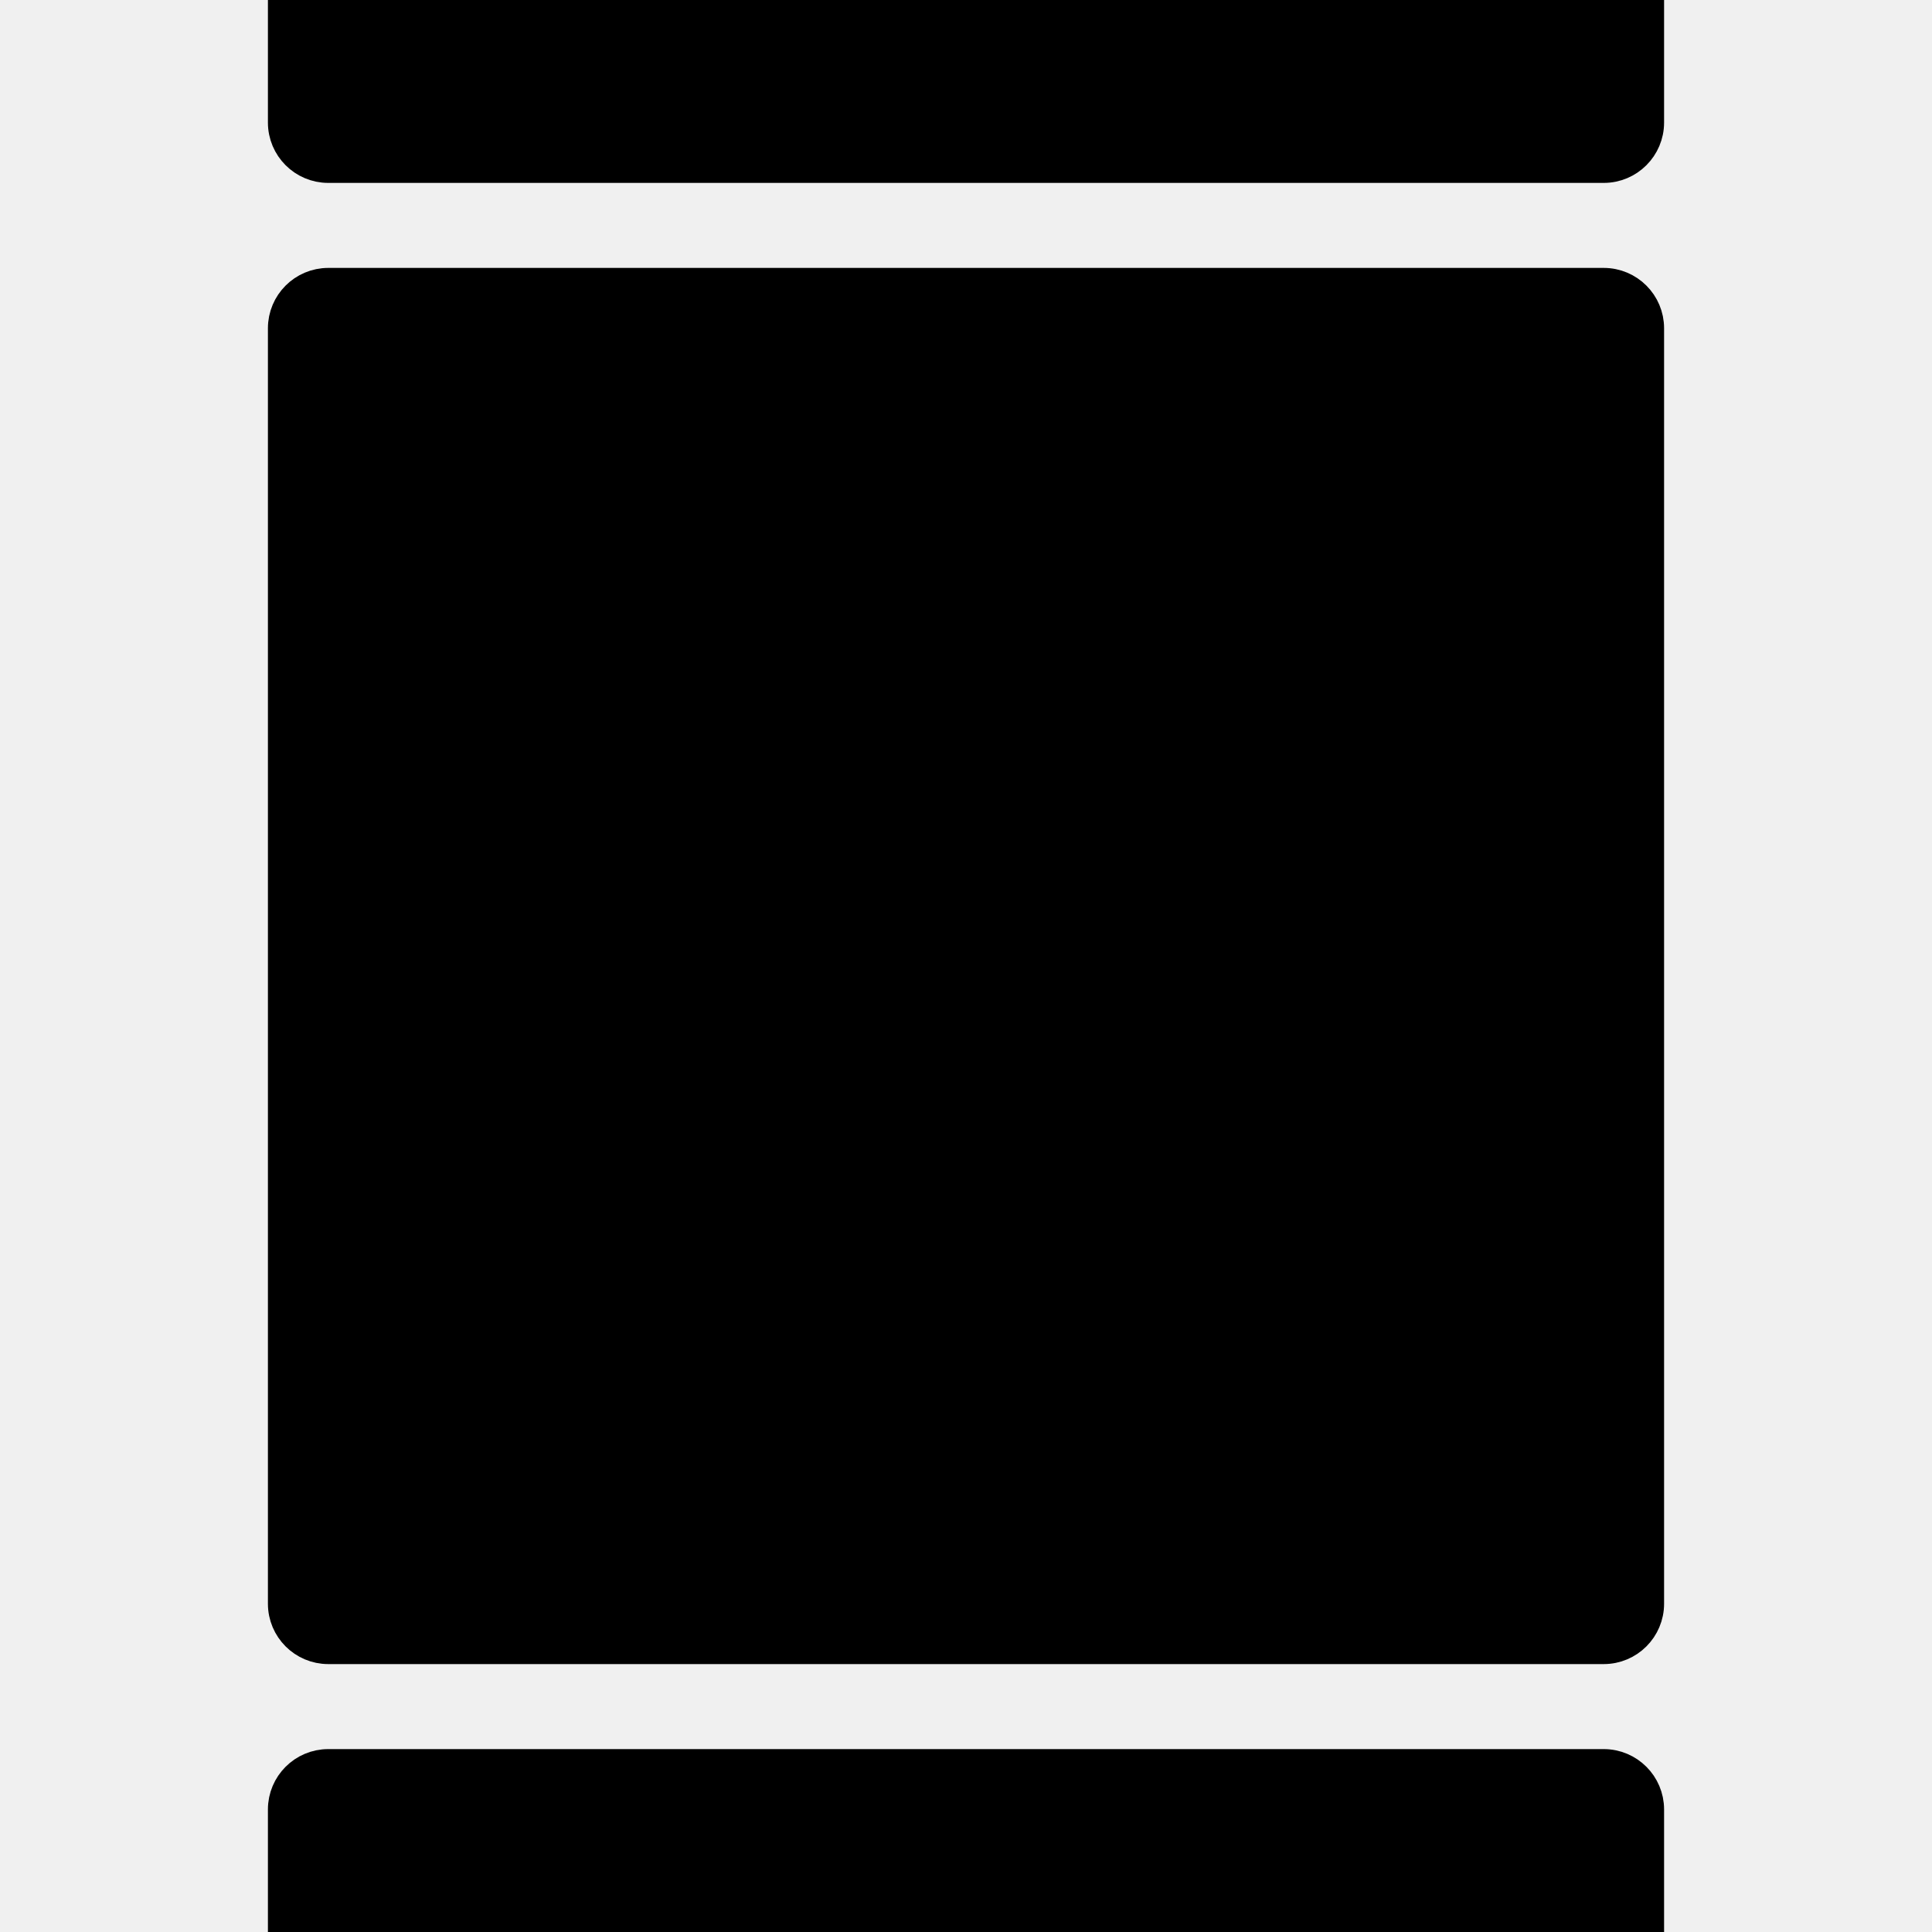
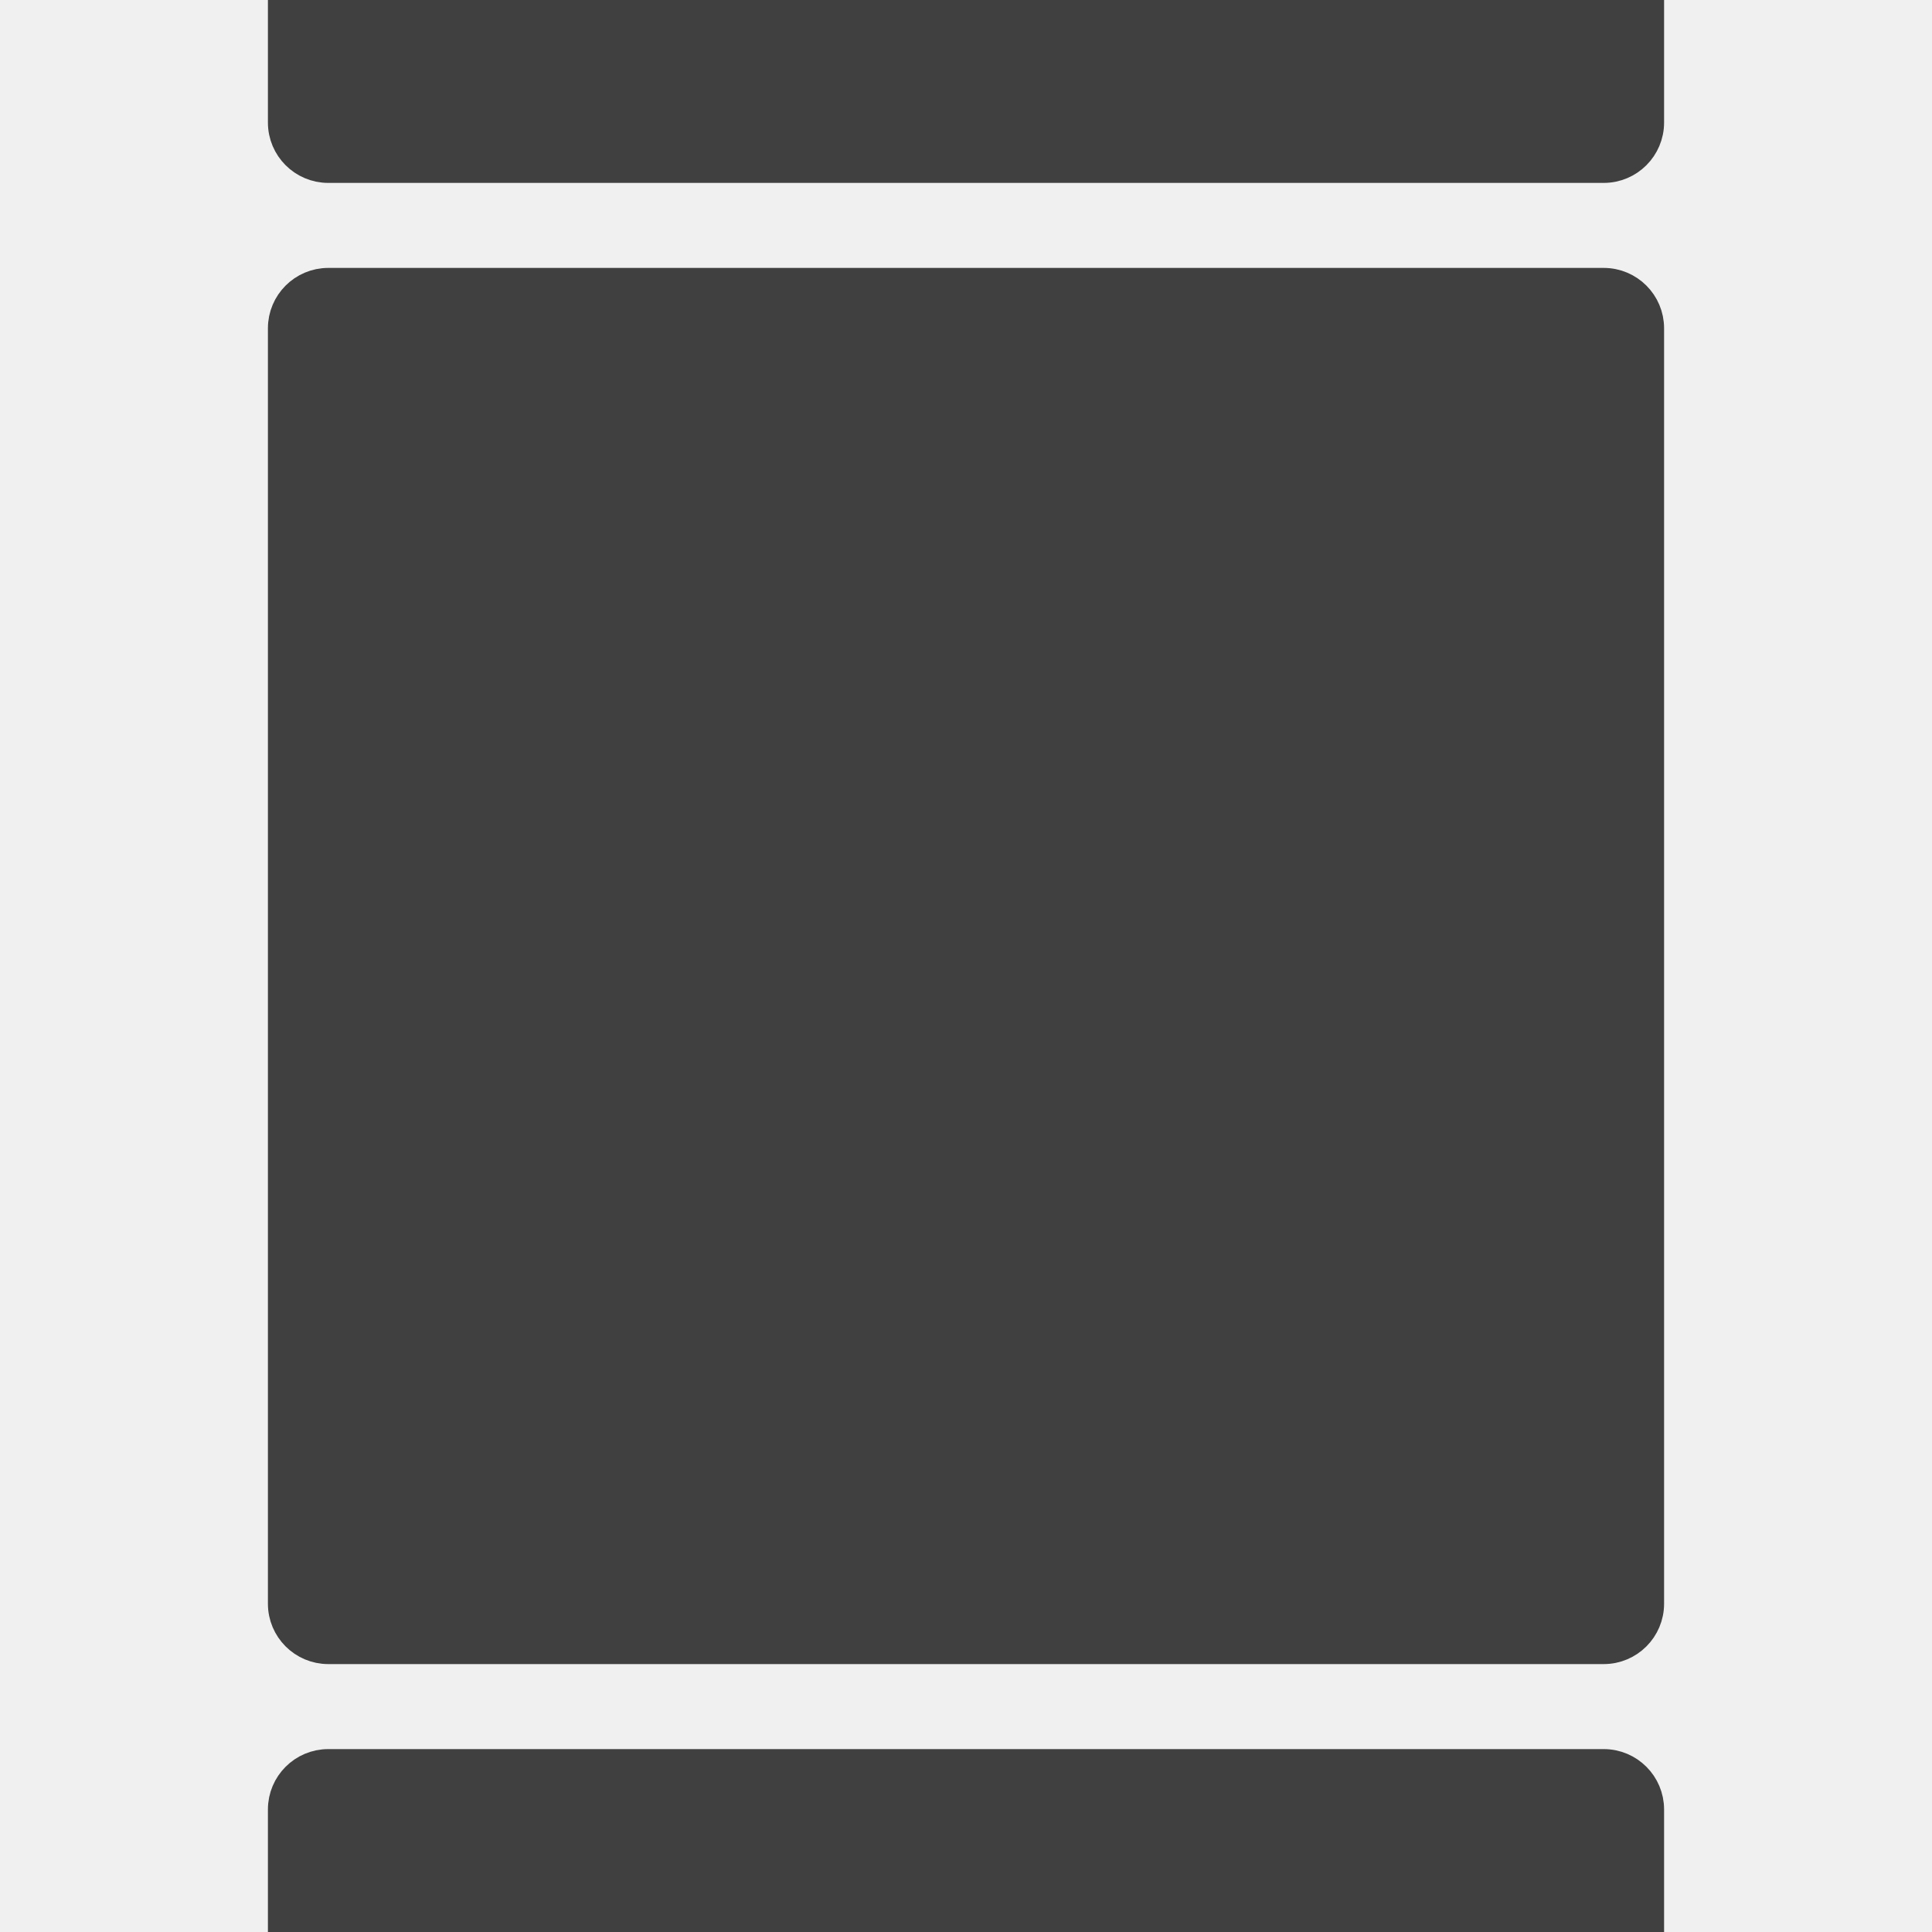
<svg xmlns="http://www.w3.org/2000/svg" fill="none" viewBox="0 0 64 64">
-   <g clip-path="url(#clip0_3632_3375)" fill="#000" stroke="#000" stroke-linejoin="round">
+   <g clip-path="url(#clip0_3632_3375)" fill="#404040" stroke="#404040" stroke-linejoin="round">
    <rect x="9.375" y="9.375" width="45.25" height="45.25" rx="1.5" />
    <rect x="9.375" y="-4.804" width="45.25" height="10.363" rx="1.5" />
    <rect x="9.375" y="58.441" width="45.25" height="10.363" rx="1.5" />
  </g>
  <defs>
    <clipPath id="clip0_3632_3375">
      <path fill="#fff" d="M0 0h64v64H0z" />
    </clipPath>
  </defs>
</svg>
